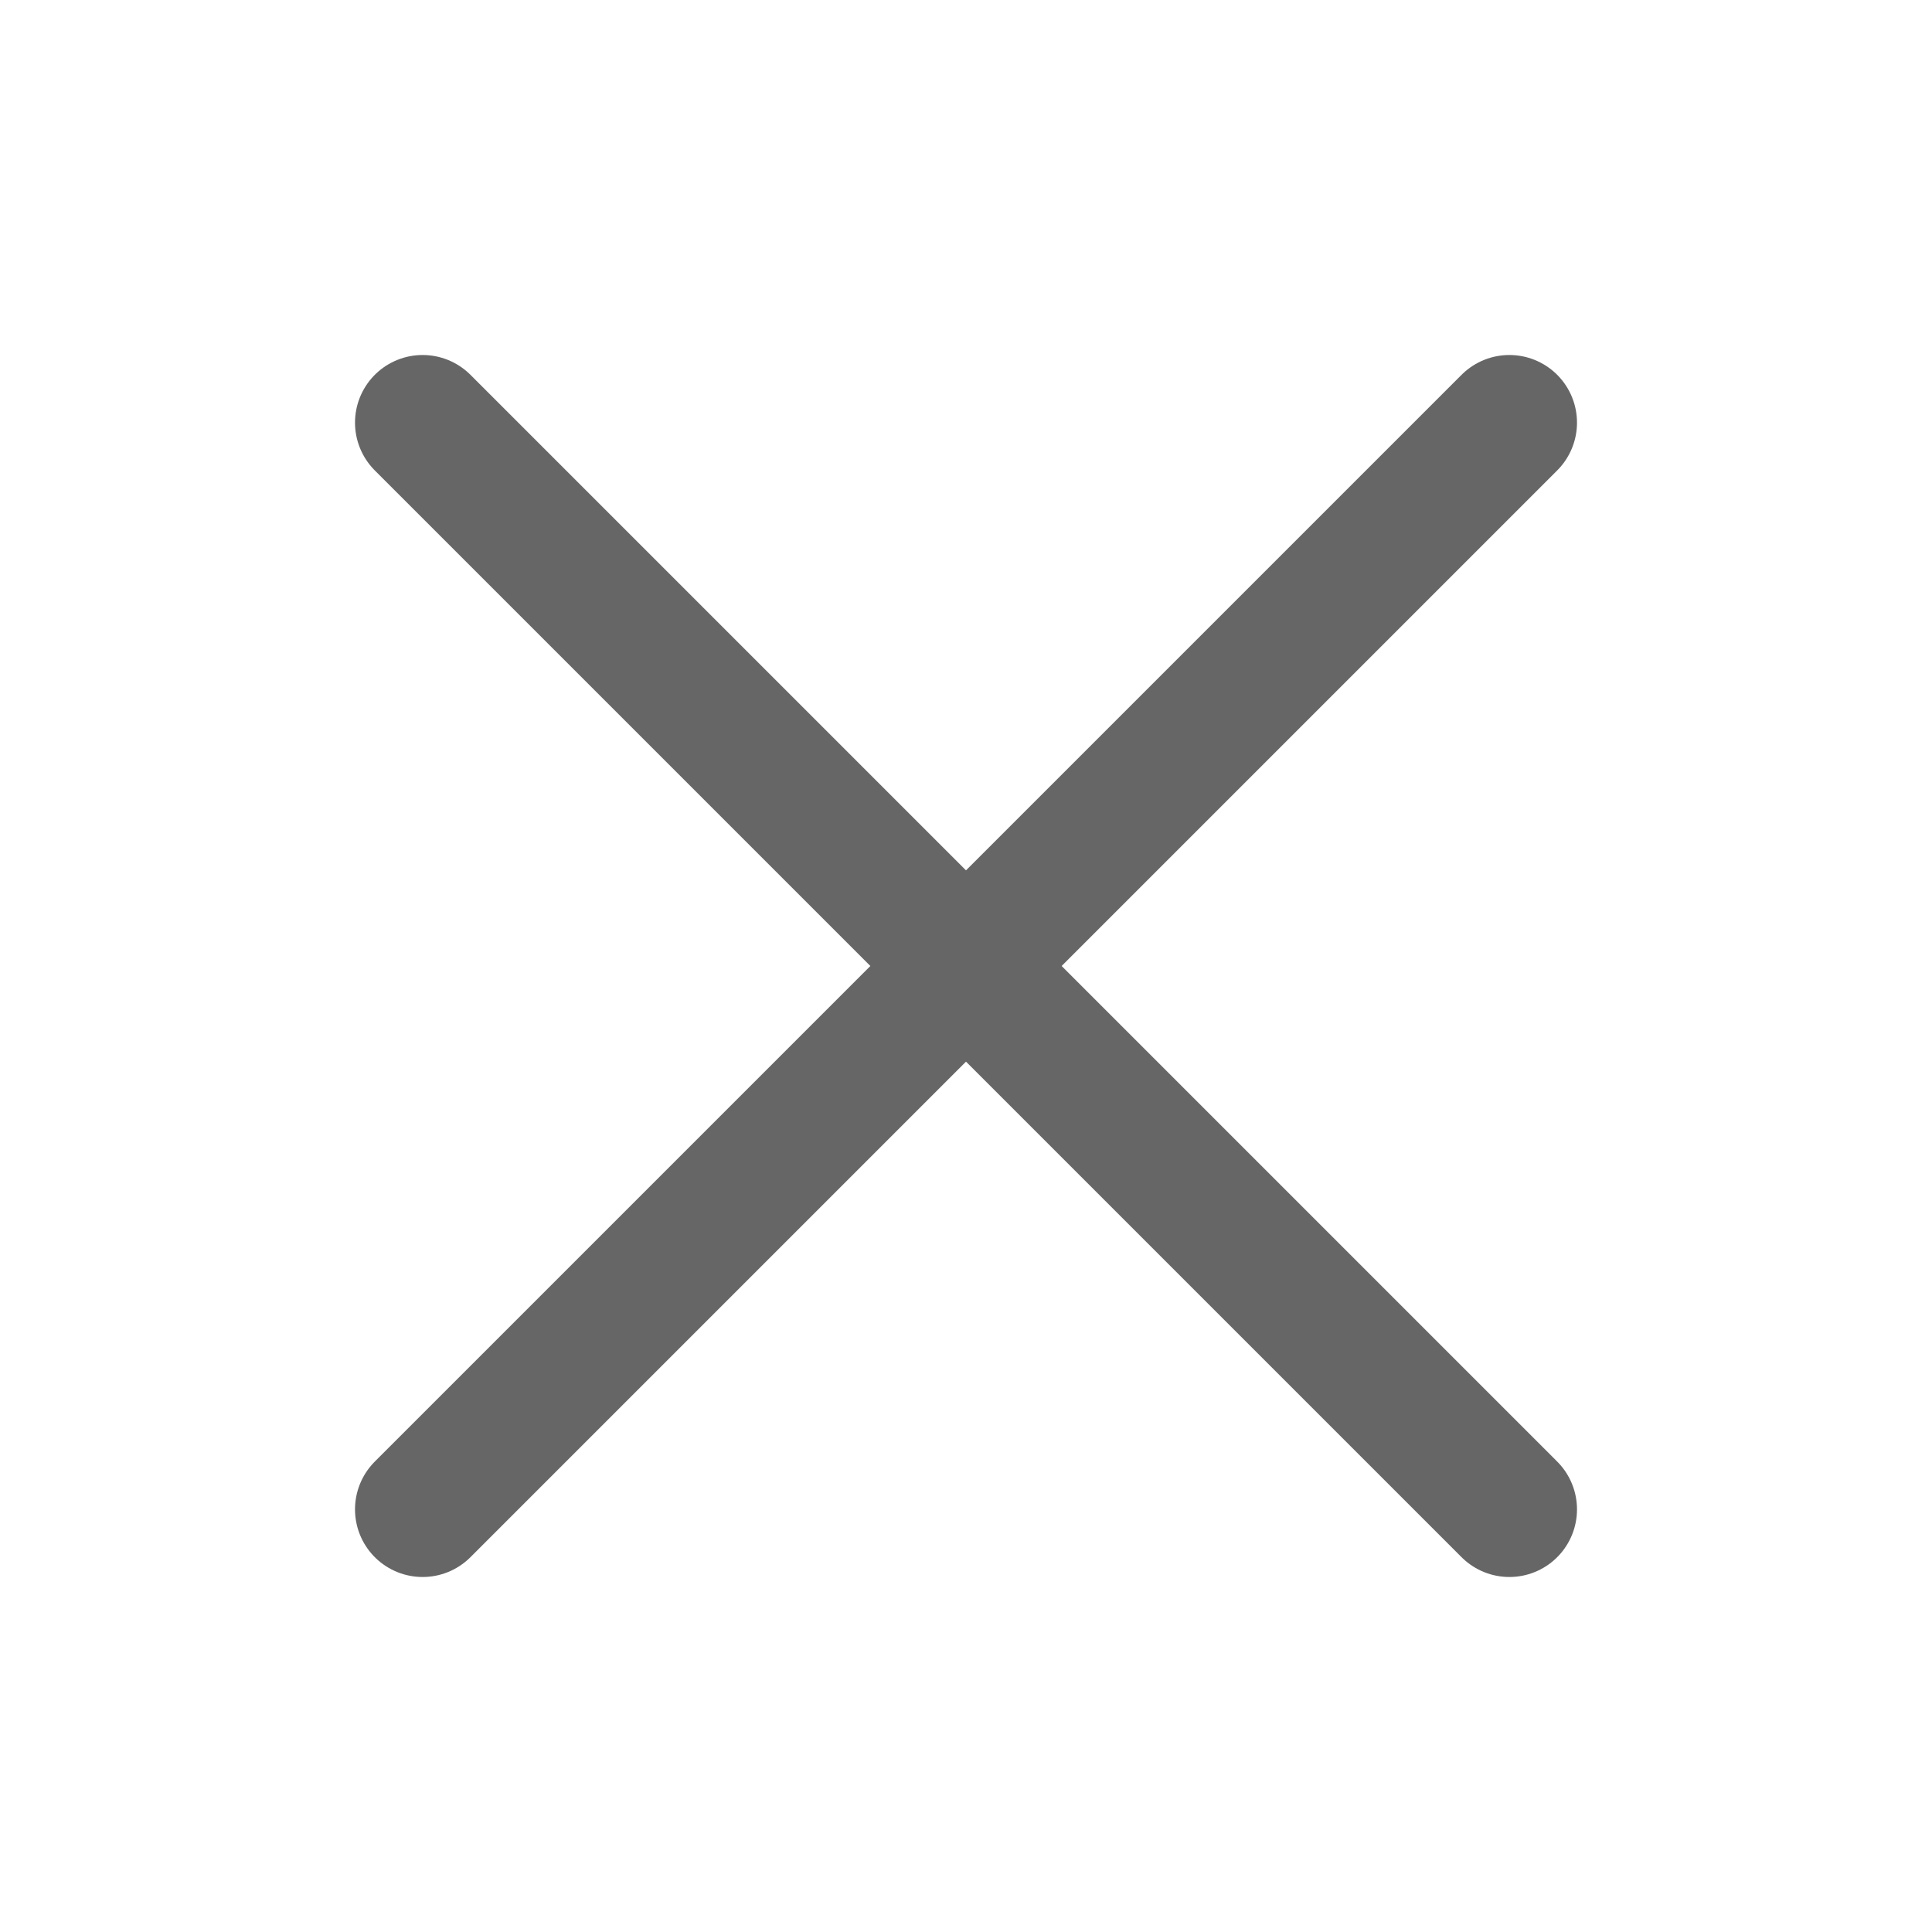
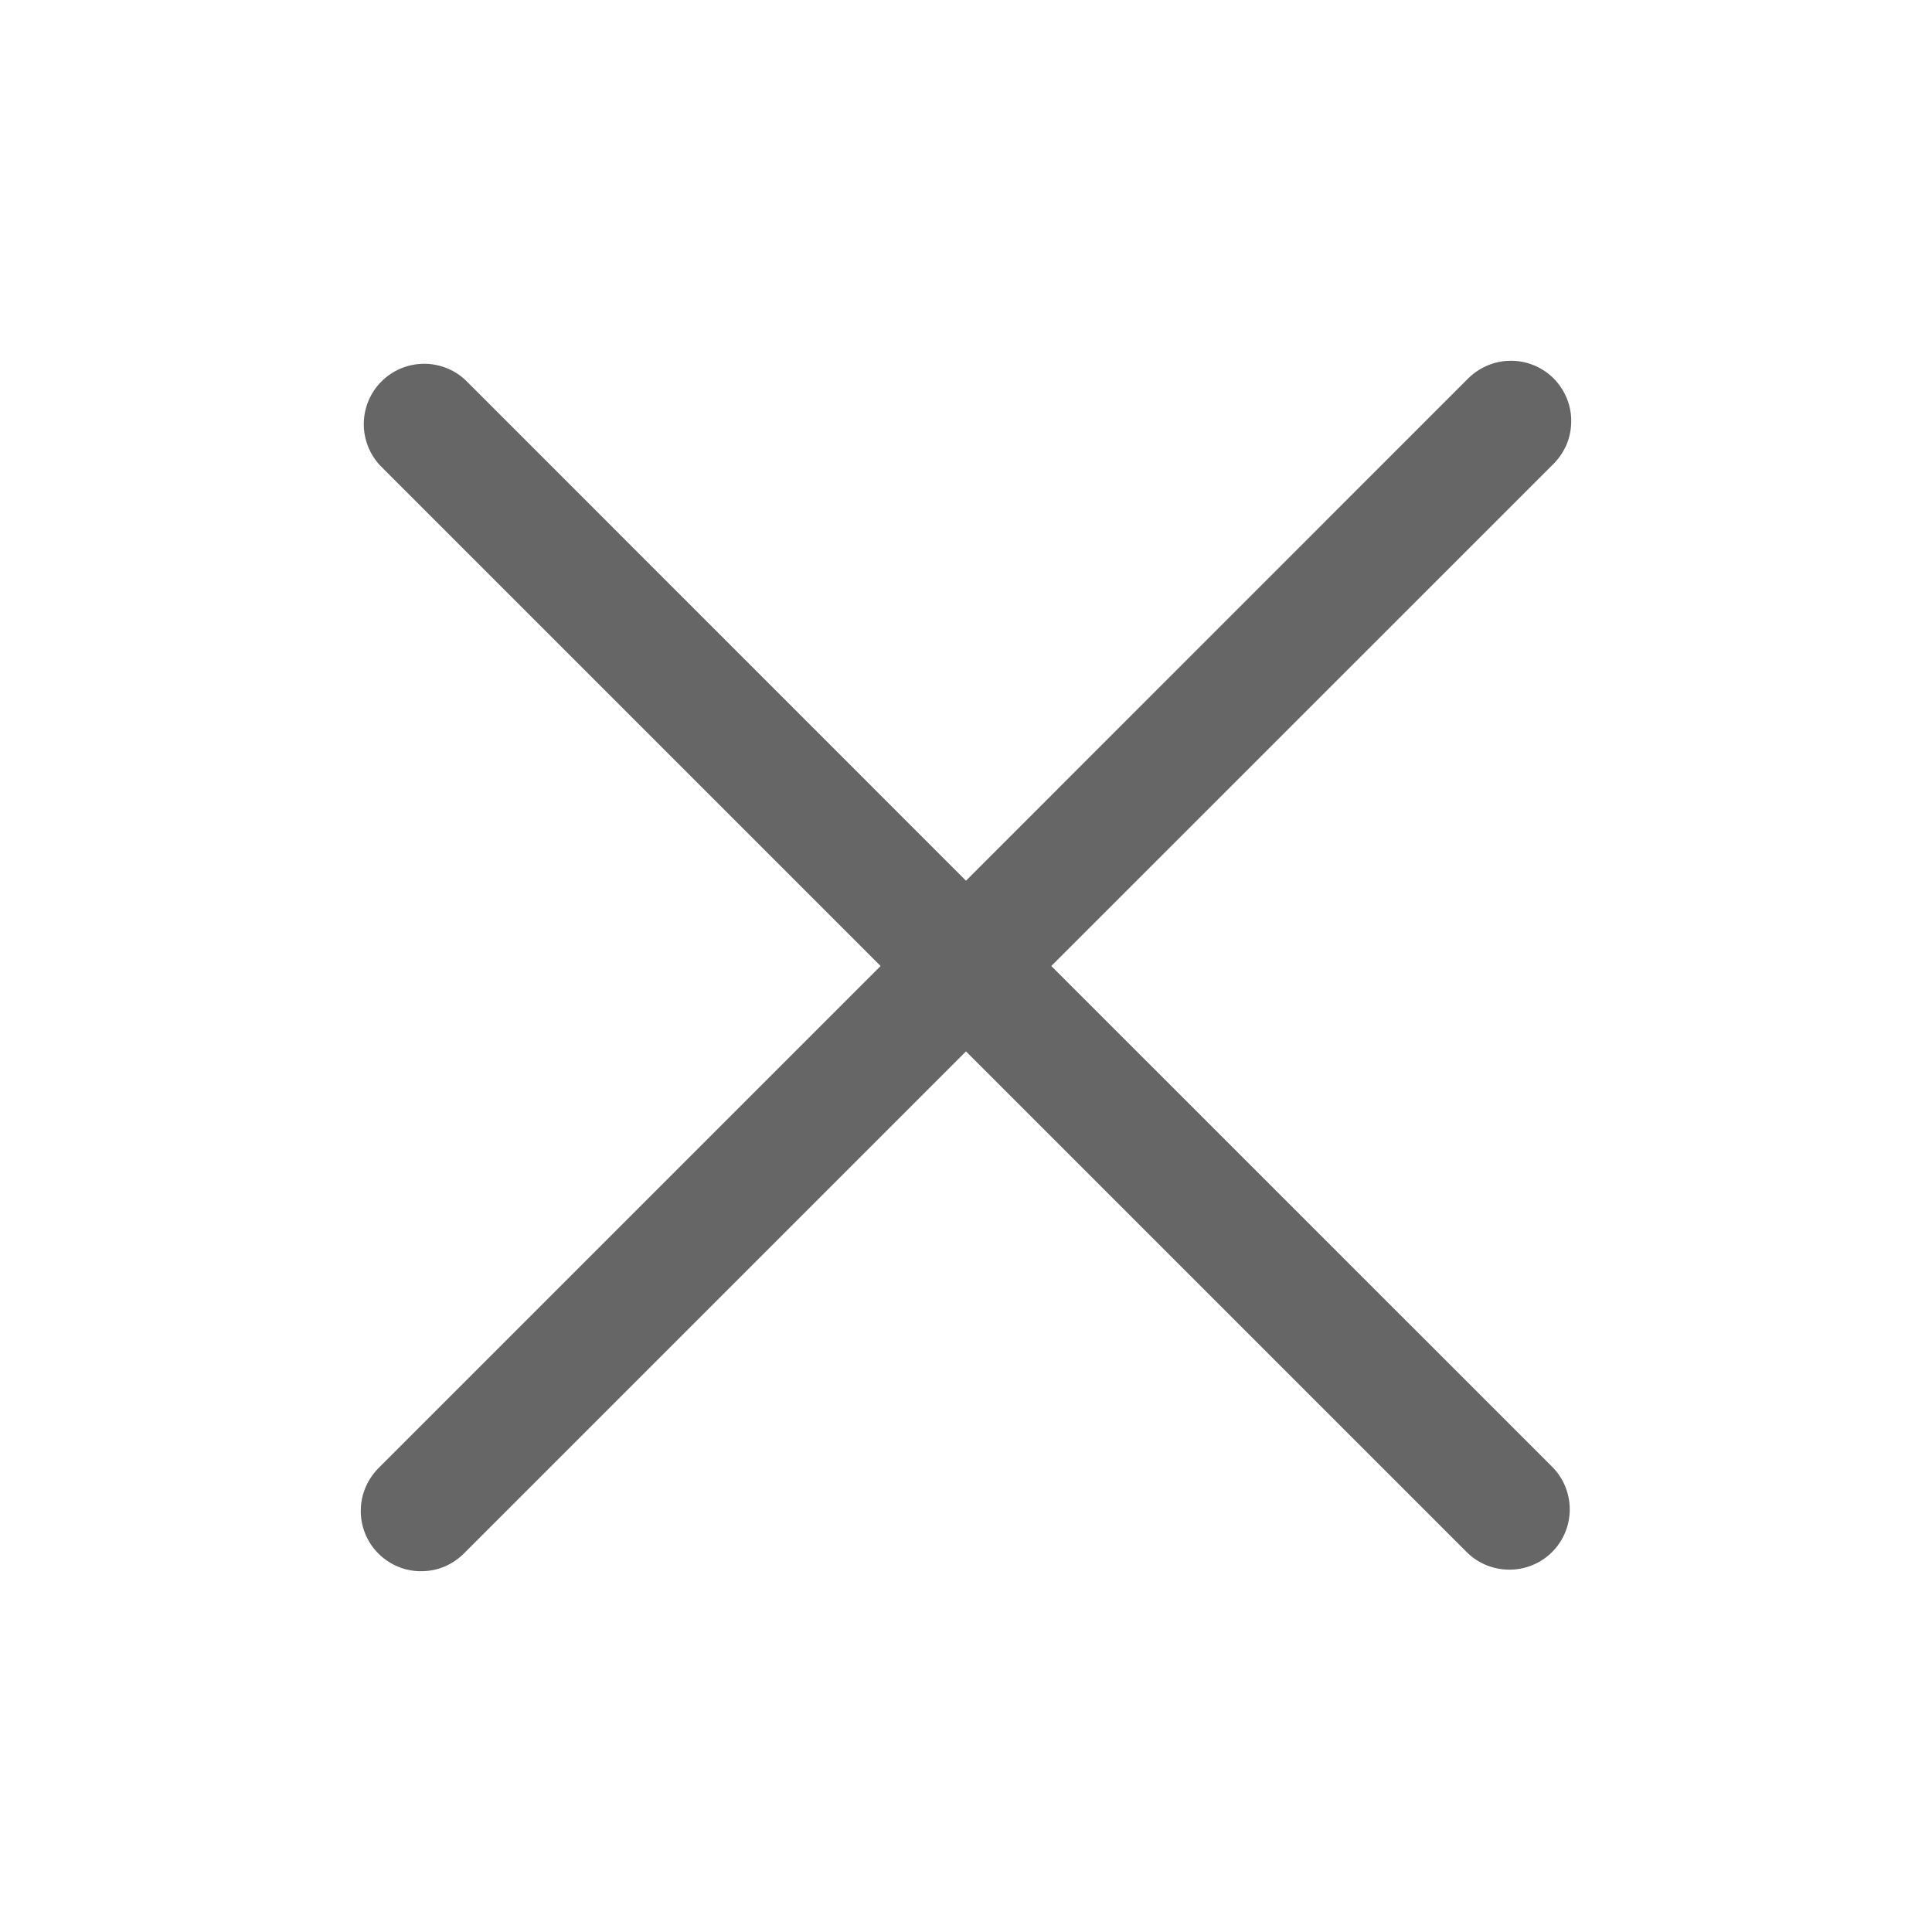
<svg xmlns="http://www.w3.org/2000/svg" width="20" height="20" viewBox="0 0 20 20" fill="none">
-   <path d="M15.625 4.375L4.375 15.625" stroke="#666666" stroke-width="1.4" stroke-linecap="round" stroke-linejoin="round" />
-   <path d="M15.625 15.625L4.375 4.375" stroke="#666666" stroke-width="1.4" stroke-linecap="round" stroke-linejoin="round" />
+   <path d="M10.883 10L16.067 4.817C16.128 4.759 16.177 4.69 16.212 4.614C16.246 4.537 16.264 4.454 16.265 4.37C16.267 4.287 16.252 4.203 16.22 4.125C16.189 4.048 16.142 3.977 16.083 3.917C16.023 3.858 15.953 3.811 15.875 3.78C15.797 3.748 15.713 3.733 15.63 3.735C15.546 3.736 15.463 3.754 15.386 3.789C15.31 3.823 15.241 3.872 15.183 3.933L10 9.117L4.817 3.933C4.698 3.823 4.542 3.763 4.38 3.766C4.218 3.769 4.063 3.834 3.949 3.949C3.834 4.063 3.769 4.218 3.766 4.38C3.763 4.541 3.823 4.698 3.933 4.817L9.116 10L3.933 15.183C3.872 15.241 3.823 15.31 3.789 15.386C3.754 15.463 3.736 15.546 3.735 15.63C3.733 15.713 3.748 15.797 3.78 15.875C3.811 15.953 3.858 16.023 3.917 16.082C3.977 16.142 4.048 16.189 4.125 16.22C4.203 16.252 4.287 16.267 4.37 16.265C4.454 16.264 4.537 16.246 4.614 16.212C4.69 16.177 4.759 16.128 4.817 16.067L10 10.884L15.183 16.067C15.3 16.184 15.459 16.249 15.625 16.249C15.791 16.249 15.95 16.184 16.067 16.067C16.184 15.95 16.25 15.791 16.25 15.625C16.25 15.459 16.184 15.3 16.067 15.183L10.883 10Z" fill="#666666" />
</svg>
